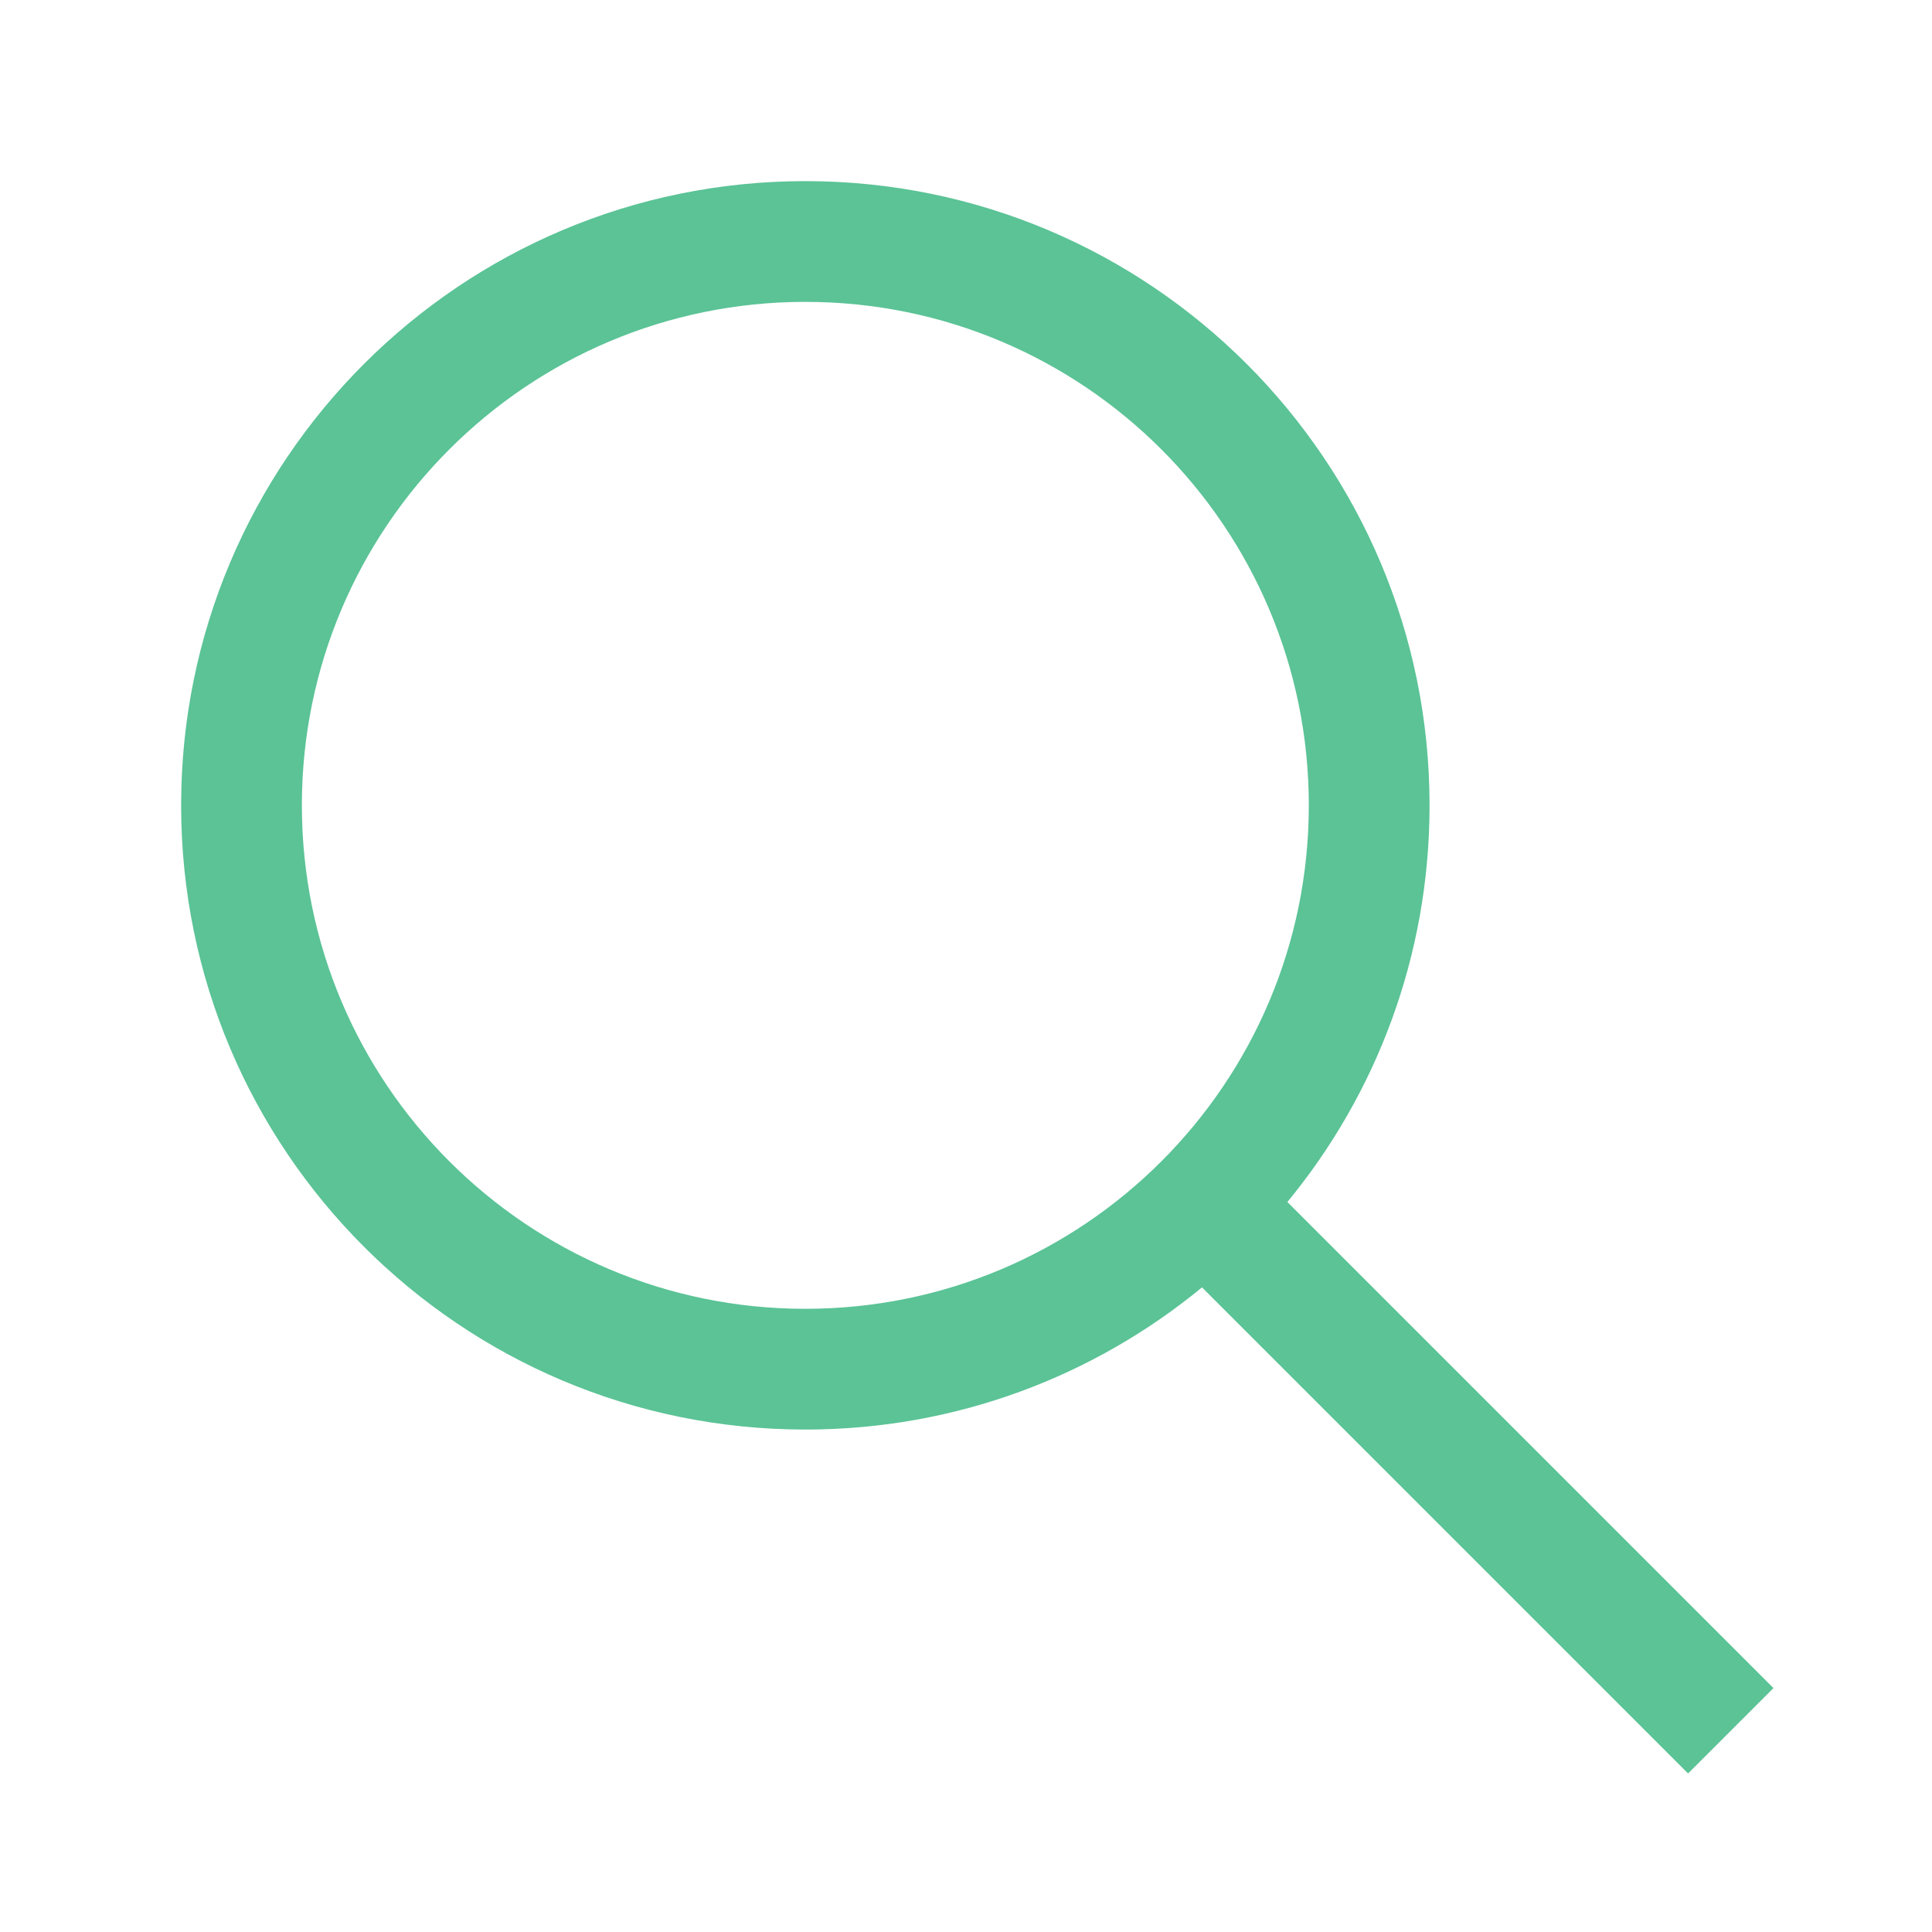
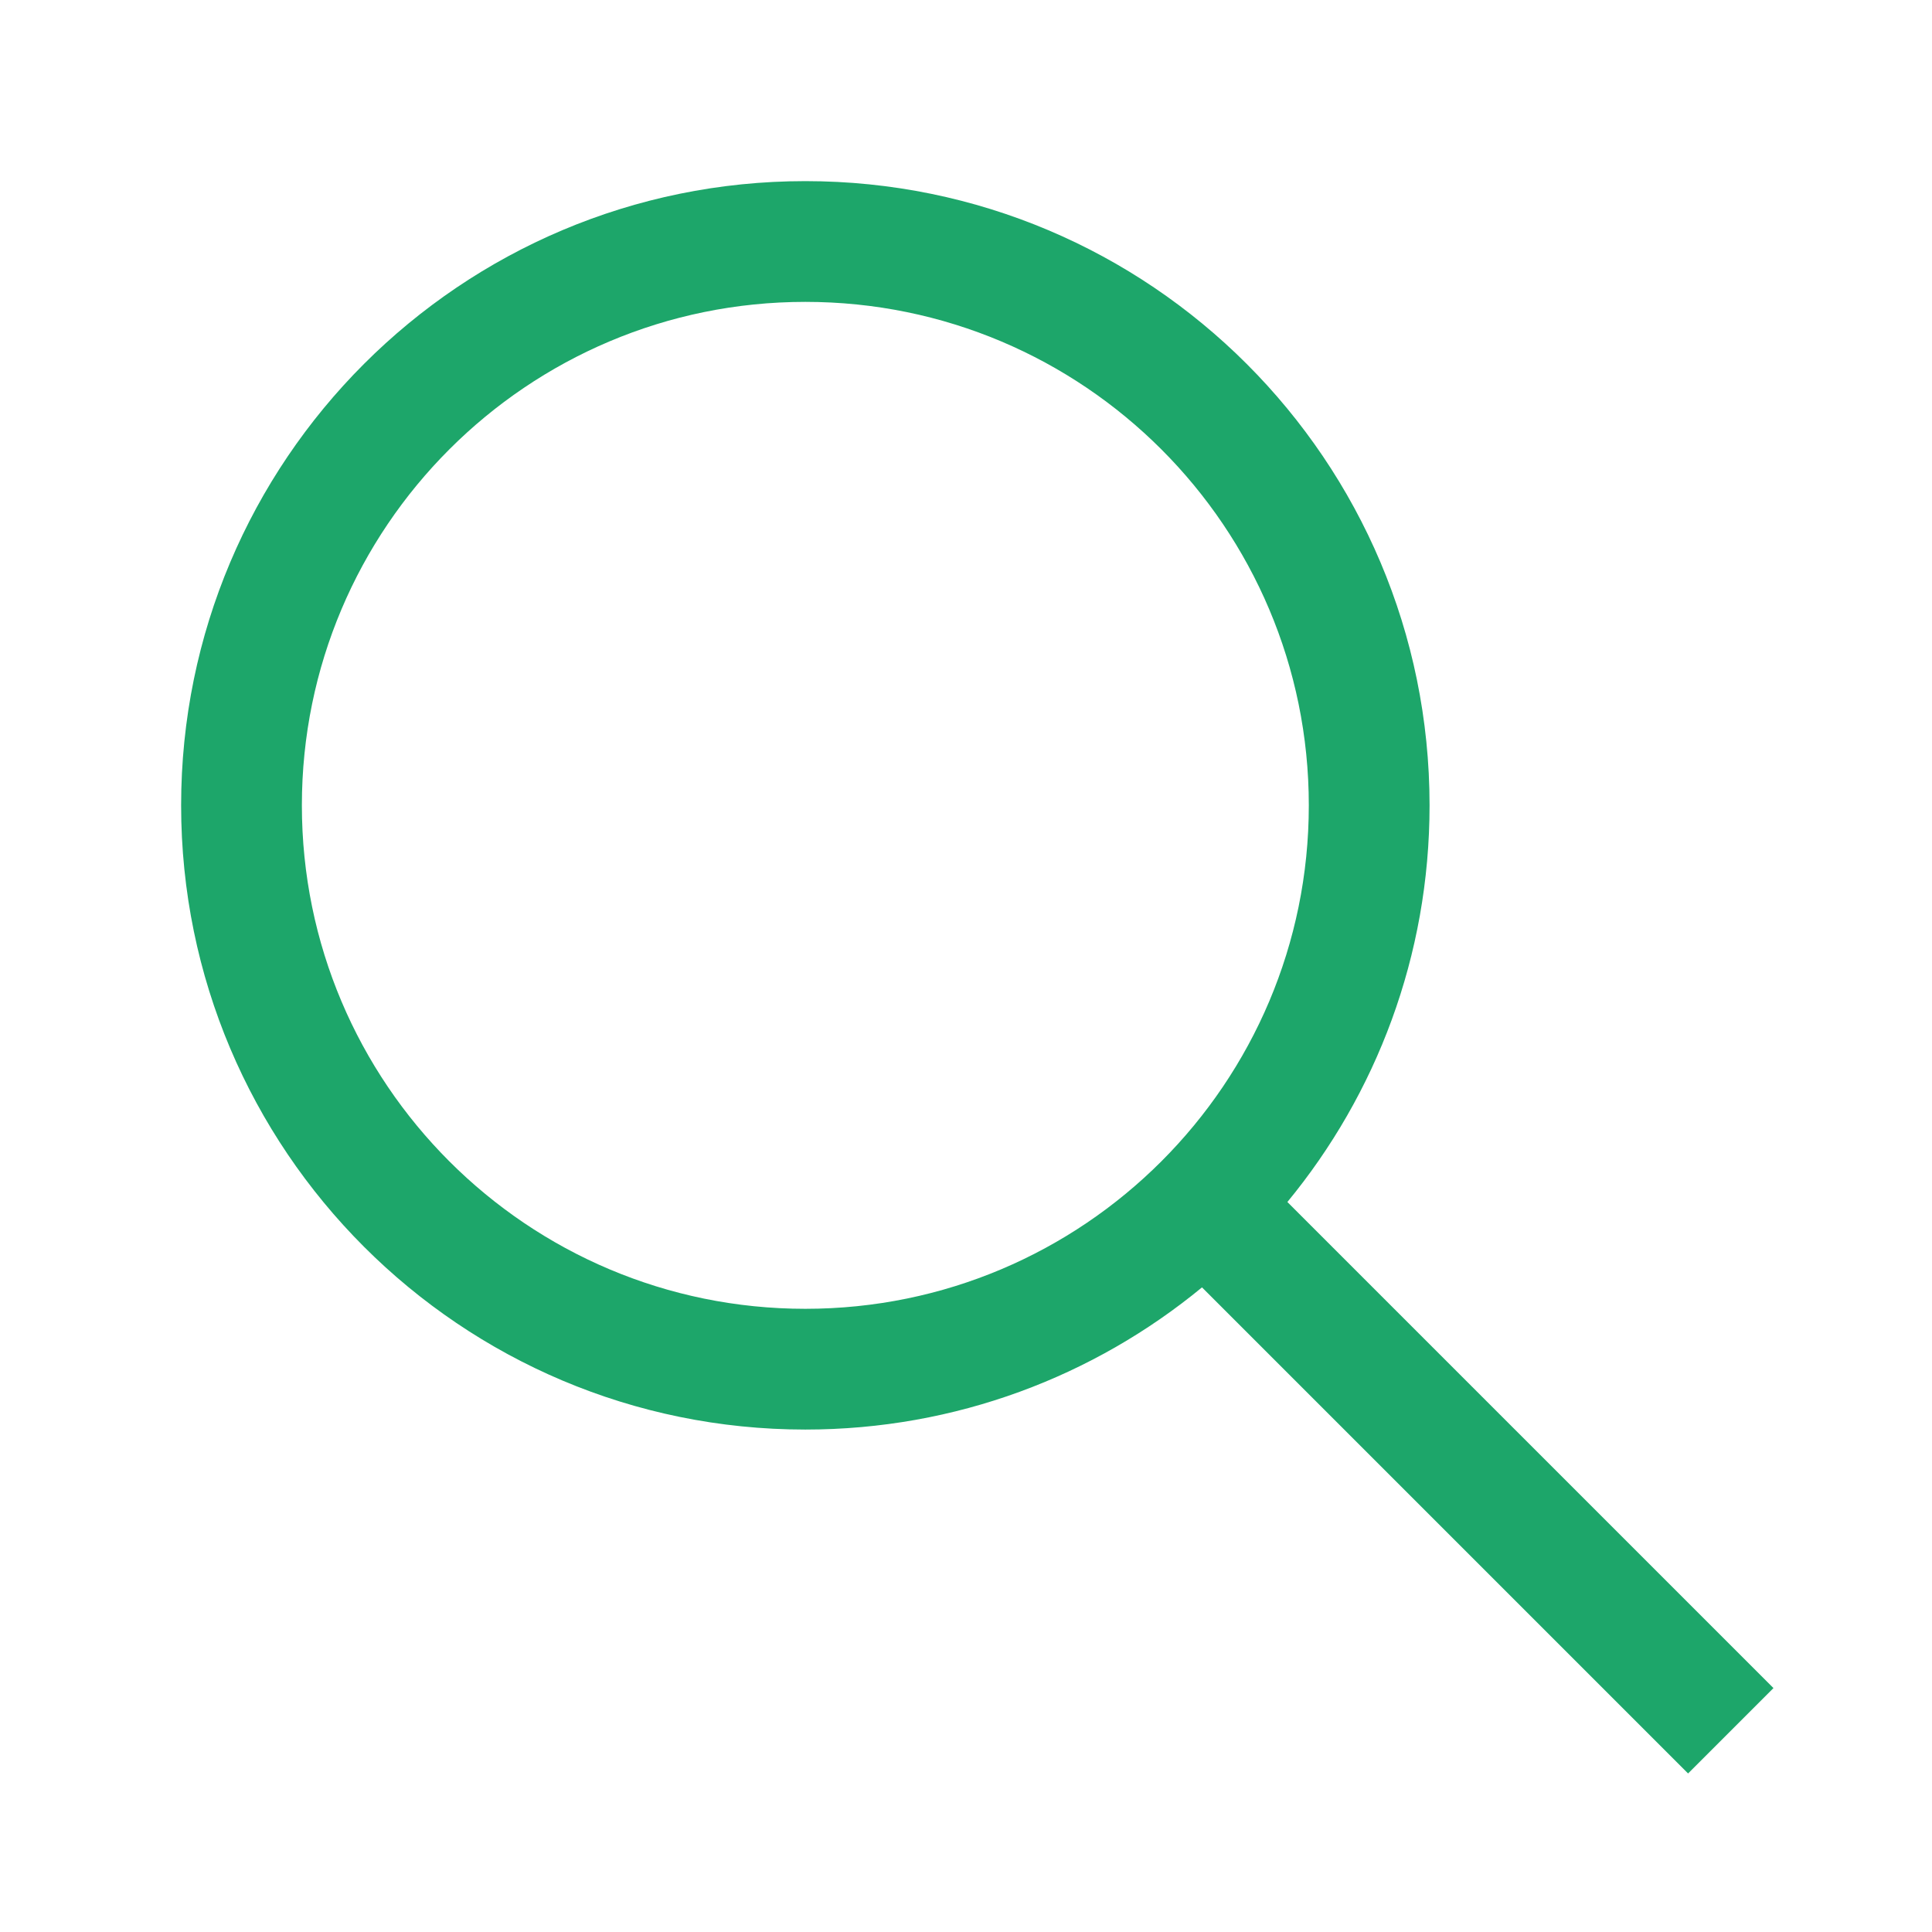
<svg xmlns="http://www.w3.org/2000/svg" preserveAspectRatio="none" overflow="visible" style="display: block;" width="32" height="32" viewBox="0 0 32 32" fill="none">
  <g id="icon / search">
-     <path id="Icon" d="M13.339 3C7.629 3 3 7.629 3 13.339C3 19.049 7.629 23.678 13.339 23.678C15.834 23.678 18.122 22.794 19.909 21.323L27.96 29.374L29.374 27.96L21.323 19.909C22.794 18.123 23.678 15.834 23.678 13.339C23.678 7.629 19.049 3 13.339 3ZM5 13.339C5 8.734 8.734 5 13.339 5C17.945 5 21.678 8.734 21.678 13.339C21.678 17.945 17.945 21.678 13.339 21.678C8.734 21.678 5 17.945 5 13.339Z" fill-rule="evenodd" clip-rule="evenodd" fill="#5BC396" />
+     <path id="Icon" d="M13.339 3C7.629 3 3 7.629 3 13.339C3 19.049 7.629 23.678 13.339 23.678C15.834 23.678 18.122 22.794 19.909 21.323L27.96 29.374L29.374 27.96L21.323 19.909C22.794 18.123 23.678 15.834 23.678 13.339C23.678 7.629 19.049 3 13.339 3ZM5 13.339C5 8.734 8.734 5 13.339 5C17.945 5 21.678 8.734 21.678 13.339C21.678 17.945 17.945 21.678 13.339 21.678C8.734 21.678 5 17.945 5 13.339Z" fill-rule="evenodd" clip-rule="evenodd" fill="#1DA66A" />
  </g>
</svg>
